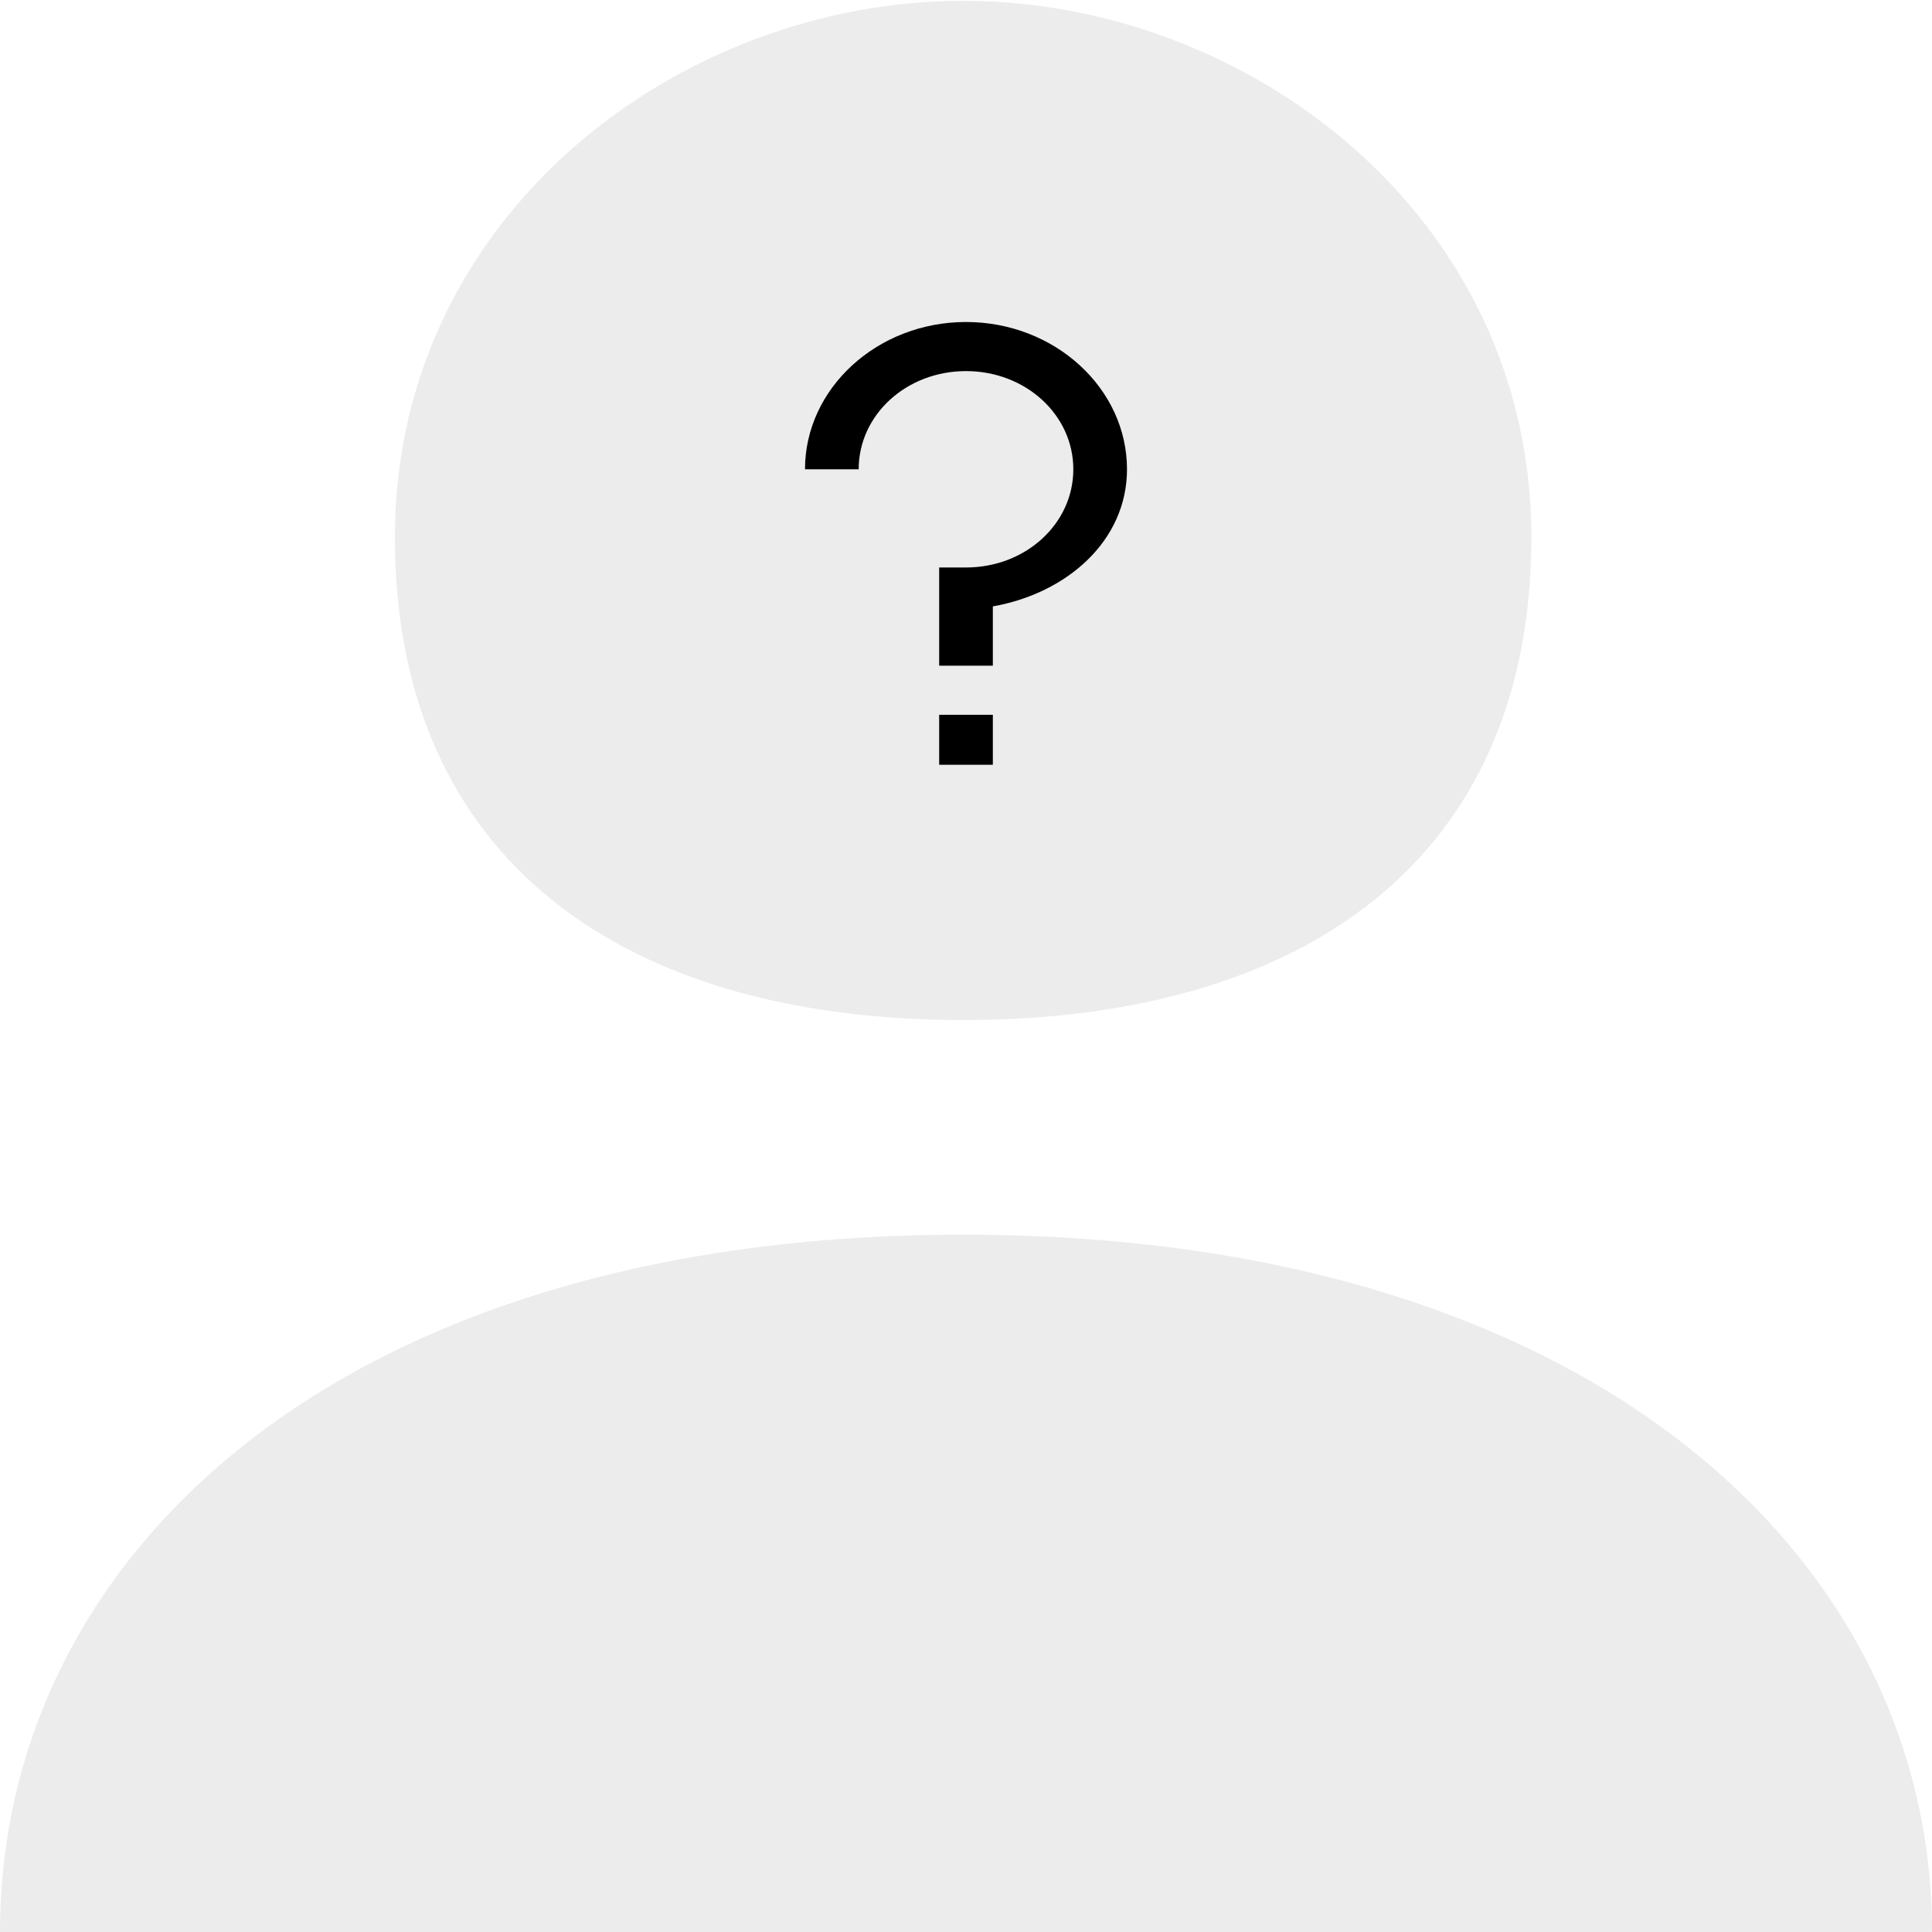
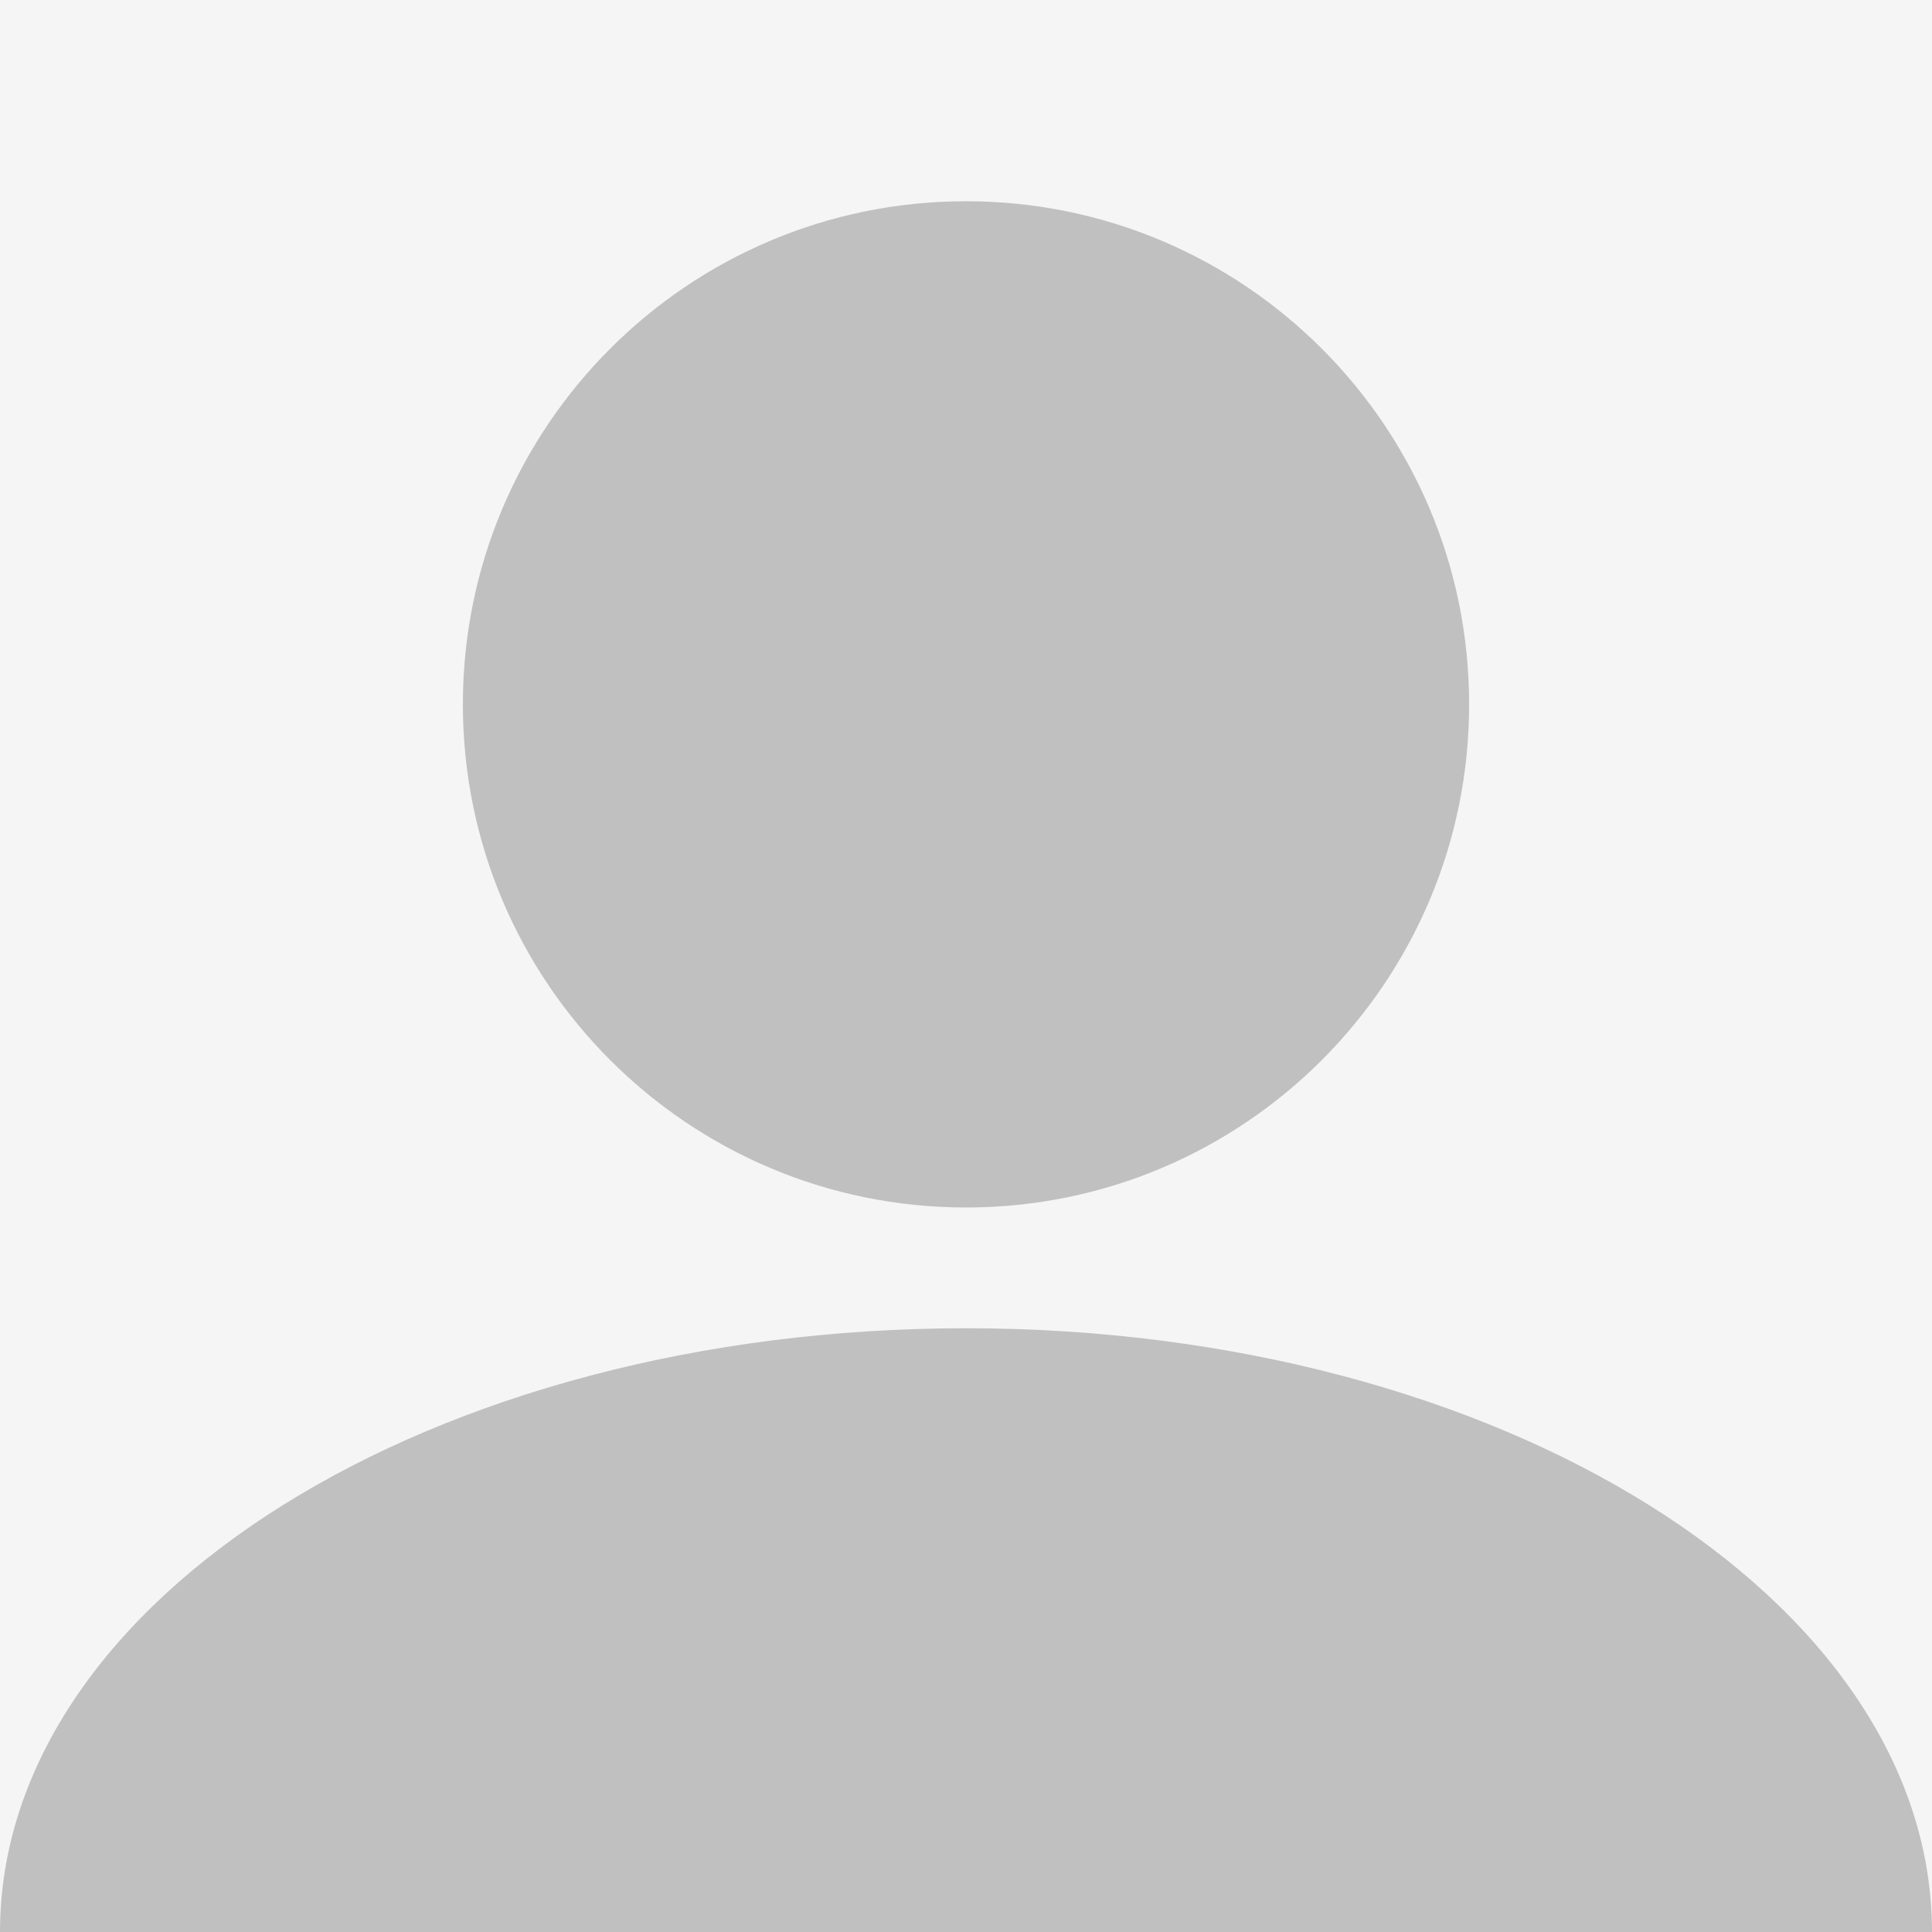
<svg xmlns="http://www.w3.org/2000/svg" width="96" height="96" viewBox="0 0 96 96" style="shape-rendering:crispEdges">
-   <path id="ico_user_anonymous" style="fill:#000000;fill-opacity:0.078;shape-rendering:auto" d="m 47.861,0.04 c -14.118,0 -28.239,10.661 -28.239,26.655 0,15.993 11.298,23.99 28.239,23.99 16.941,0 28.231,-7.997 28.231,-23.99 C 76.092,10.701 61.979,0.04 47.861,0.04 Z m 0,61.311 C 16.803,61.351 0,77.341 0,96 l 96,0 C 96,77.341 78.92,61.351 47.861,61.351 Z" />
-   <path id="ico_user_anonymous_sign" style="shape-rendering:auto;fill:#000000;fill-opacity:1" d="m 48,16 c -4.402,0 -8,3.291 -8,7.319 l 2.667,0 c 0,-2.709 2.372,-4.879 5.333,-4.879 2.961,0 5.333,2.17 5.333,4.879 0,2.709 -2.372,4.879 -5.333,4.879 l -1.333,0 0,4.879 2.667,0 0,-2.945 C 53.015,29.48 56,26.872 56,23.319 56,19.291 52.402,16 48,16 Z m -1.333,19.517 0,2.483 2.667,0 0,-2.483 -2.667,0 z" />
+   <rect id="bg" style="shape-rendering:auto;fill:#f5f5f5;fill-opacity:1" width="96" height="96" x="0" y="0" />
+   <path id="human" style="shape-rendering:auto;fill:silver" d="M 48,10 A 25,25 0 0 0 23,35 25,25 0 0 0 48,60 25,25 0 0 0 73,35 25,25 0 0 0 48,10 Z m 0,56 A 48,30 0 0 0 0,96 l 96,0 A 48,30 0 0 0 48,66 Z" />
</svg>
